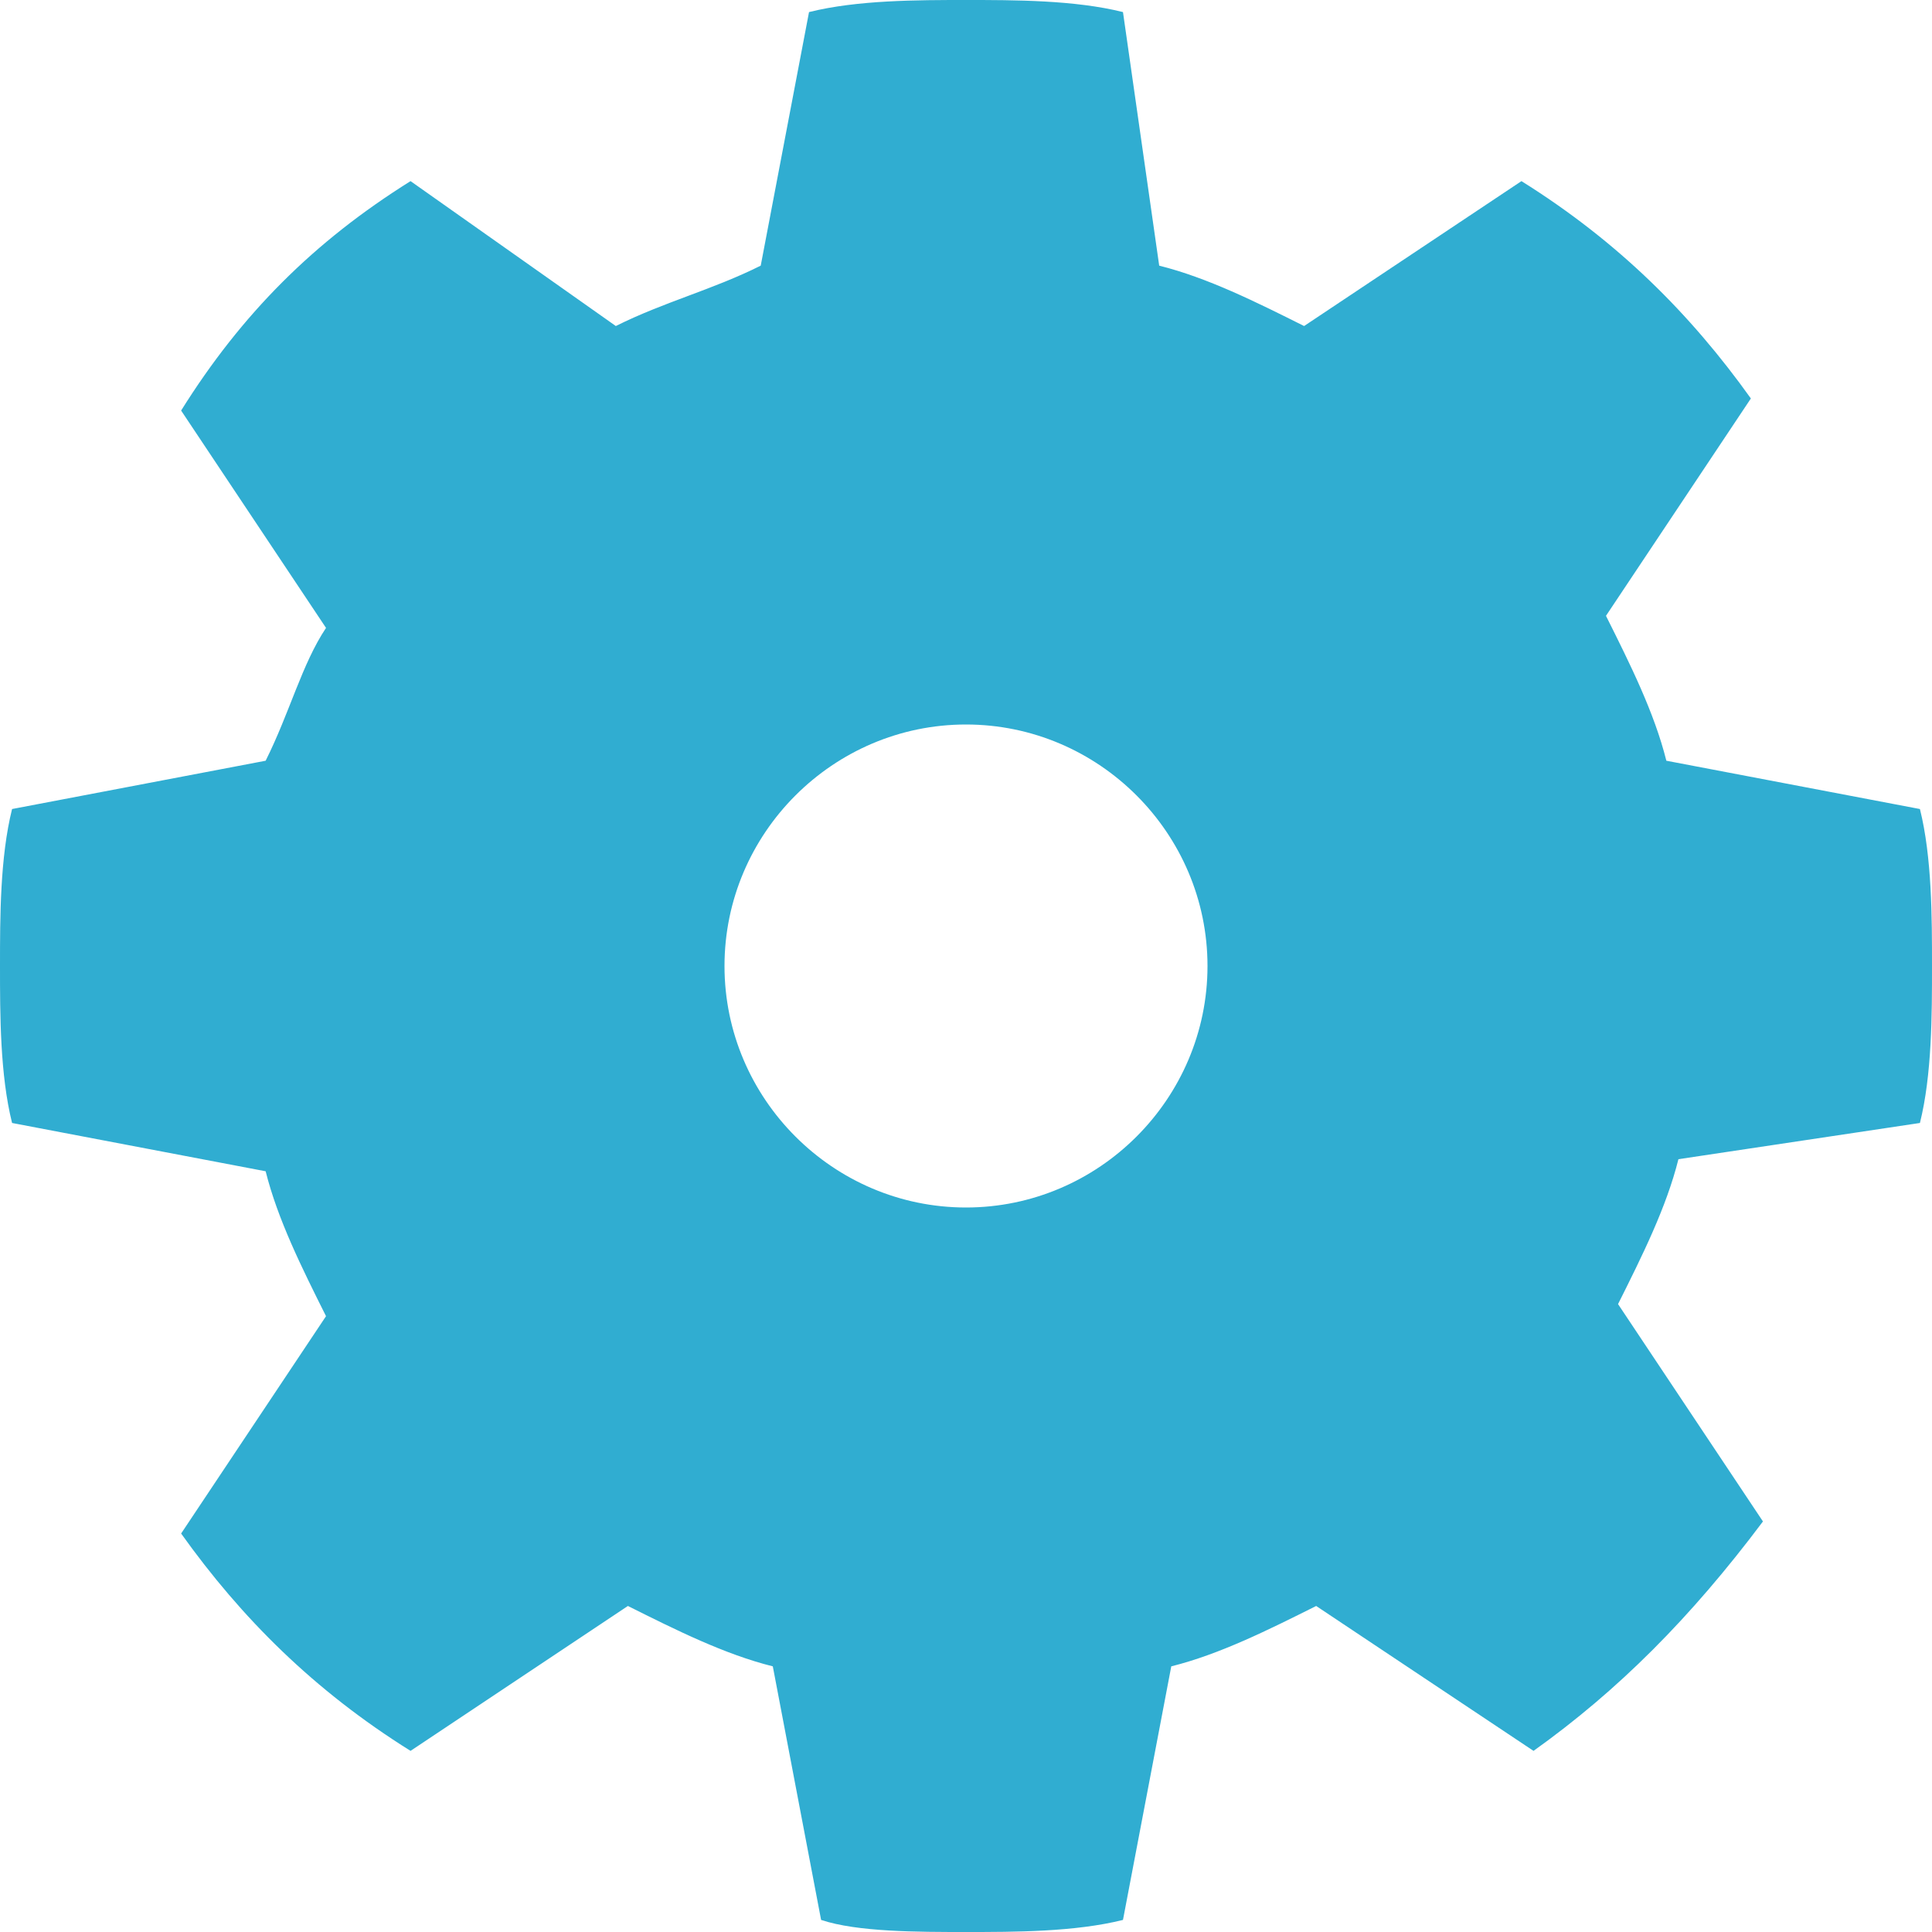
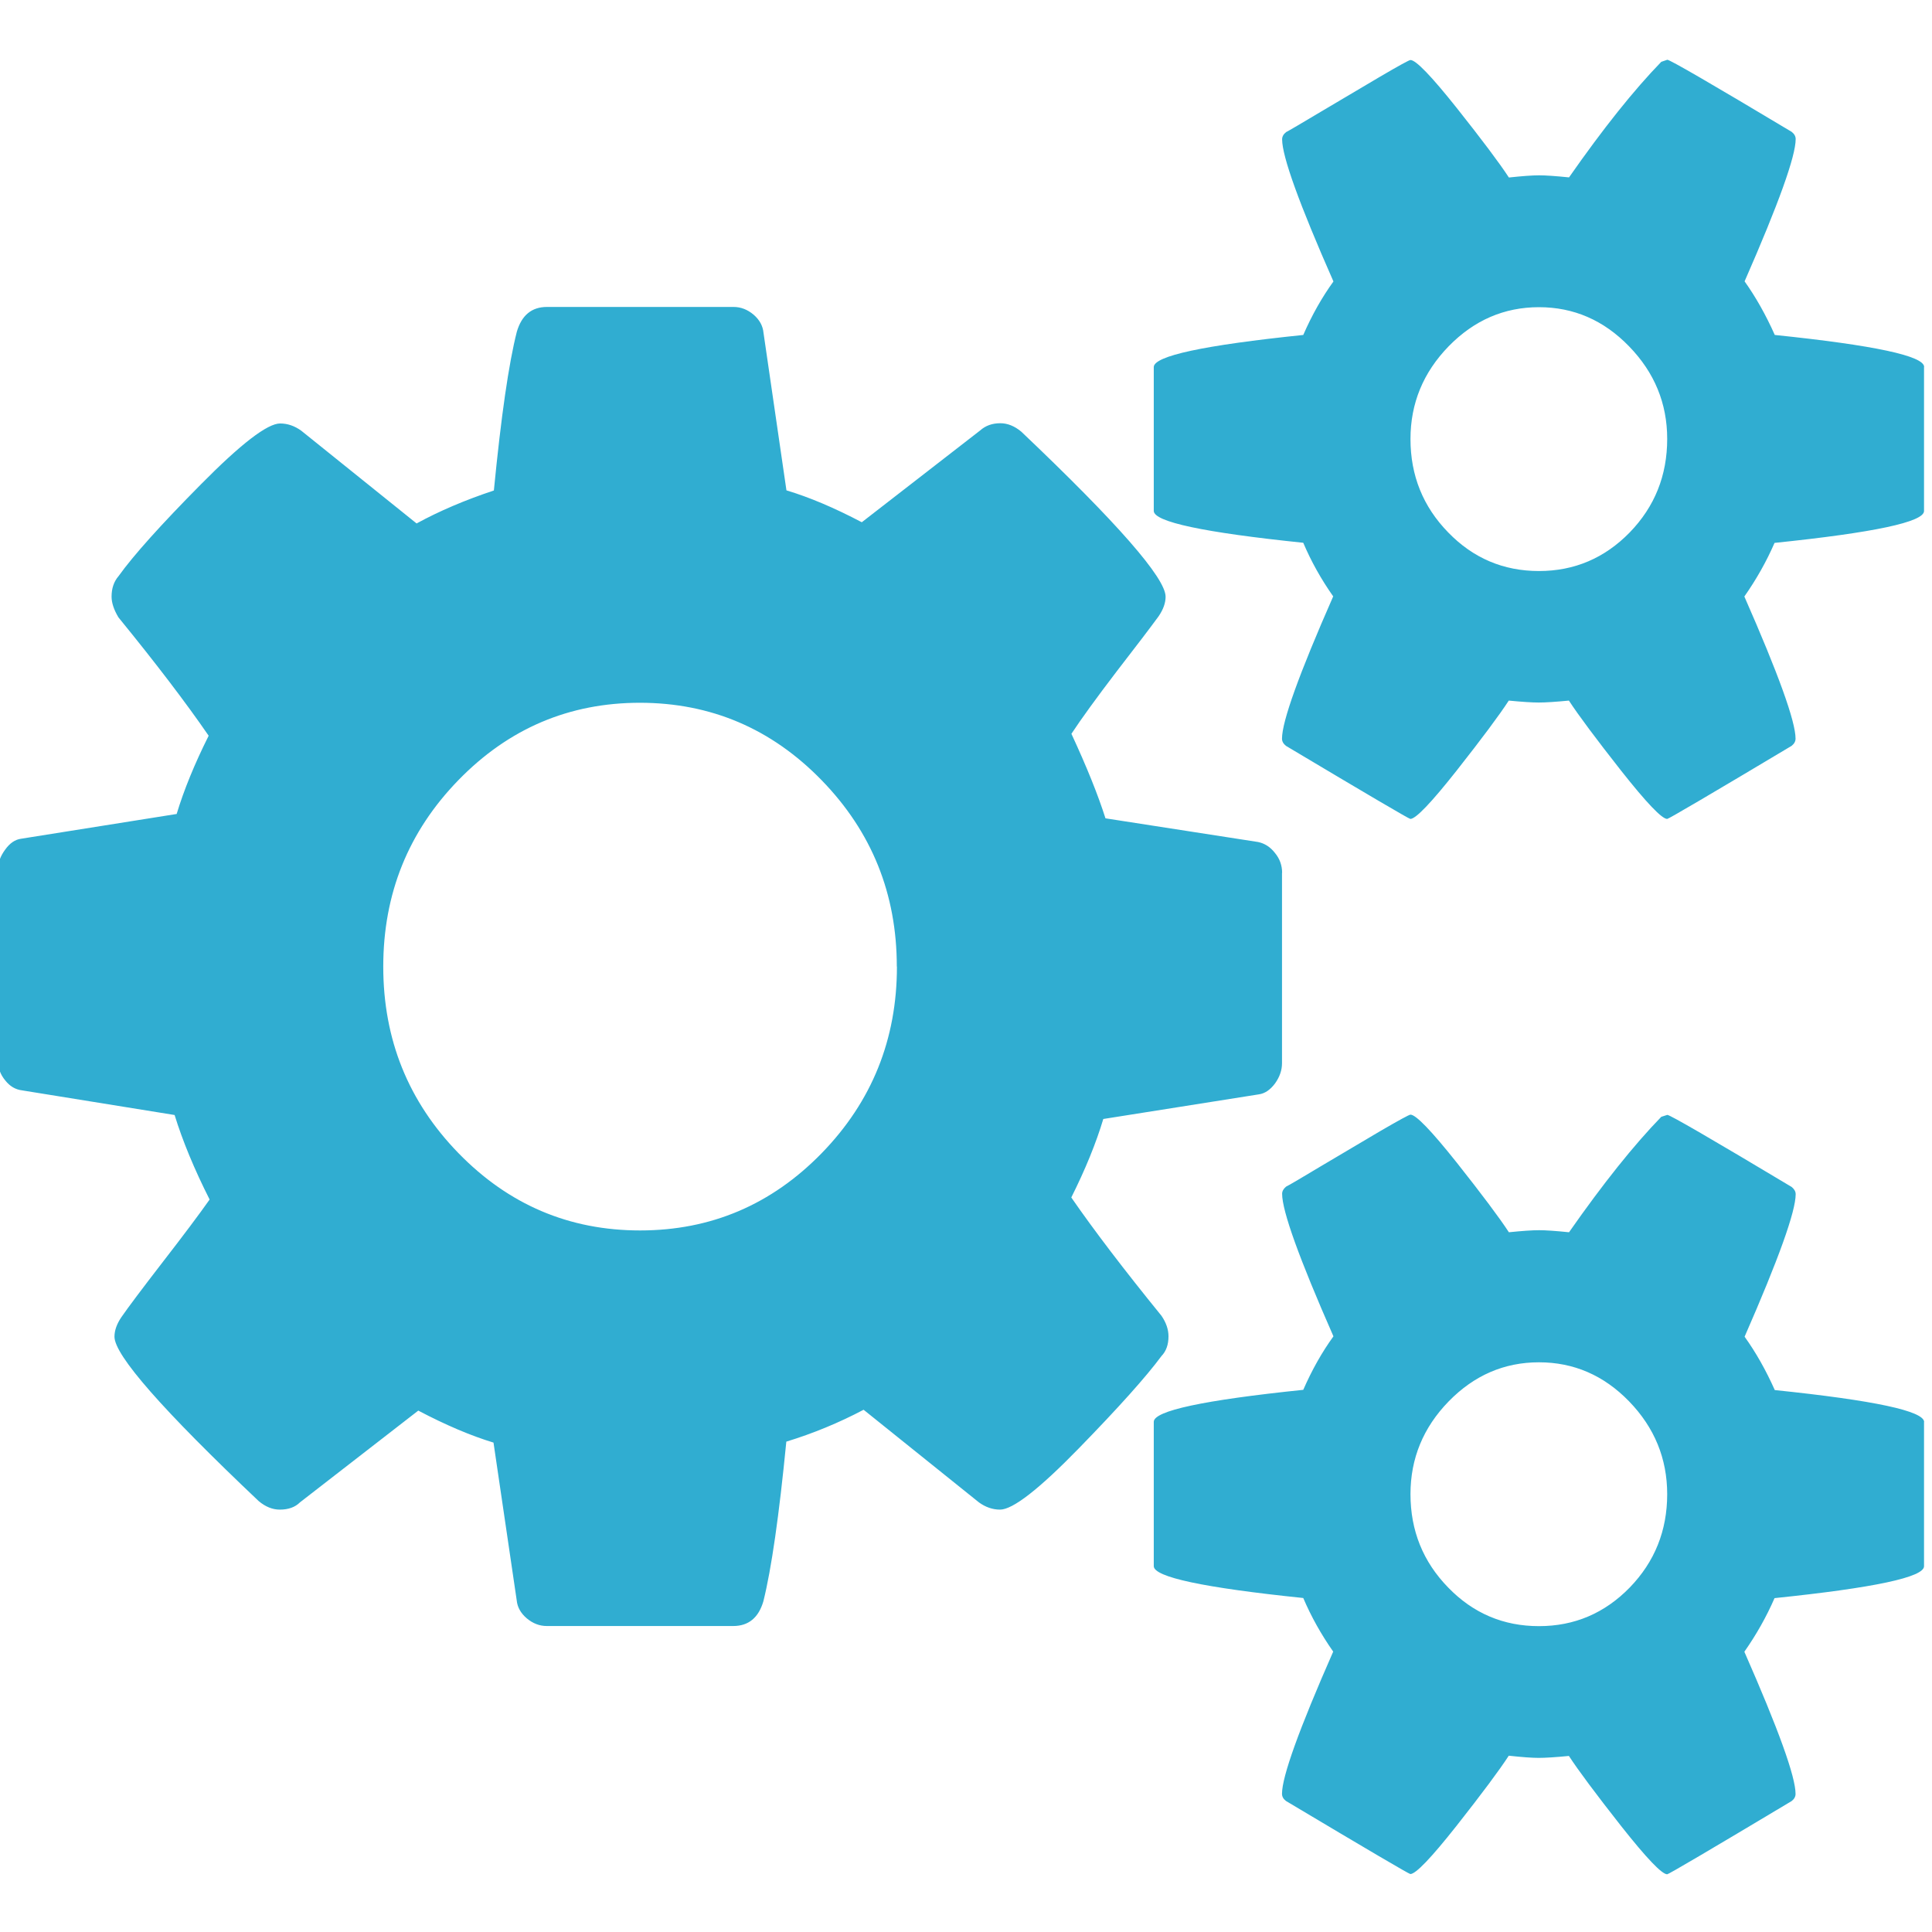
- <svg xmlns="http://www.w3.org/2000/svg" width="16" height="16" viewBox="0 0 16 16" preserveAspectRatio="xMinYMid meet" overflow="visible">
-   <path d="M15.9 9.3c.1-.4.1-.9.1-1.3s0-.9-.1-1.3l-2.1-.4c-.1-.4-.3-.8-.5-1.2l1.2-1.8c-.5-.7-1.1-1.3-1.9-1.8l-1.8 1.2c-.4-.2-.8-.4-1.2-.5L9.3.1C8.9 0 8.4 0 8 0s-.9 0-1.3.1l-.4 2.1c-.4.2-.8.3-1.2.5L3.4 1.5C2.6 2 2 2.6 1.5 3.4l1.2 1.8c-.2.3-.3.7-.5 1.1l-2.1.4C0 7.1 0 7.6 0 8s0 .9.1 1.3l2.1.4c.1.4.3.8.5 1.2l-1.2 1.8c.5.7 1.1 1.3 1.9 1.8l1.8-1.2c.4.2.8.4 1.2.5l.4 2.1c.3.1.8.1 1.2.1s.9 0 1.3-.1l.4-2.1c.4-.1.8-.3 1.2-.5l1.8 1.2c.7-.5 1.3-1.1 1.9-1.9l-1.2-1.8c.2-.4.4-.8.5-1.2l2-.3zM8 10c-1.1 0-2-.9-2-2s.9-2 2-2 2 .9 2 2-.9 2-2 2z" fill="#30add1" />
+ <svg xmlns="http://www.w3.org/2000/svg" width="16" height="16" viewBox="0 0 16 16">
+   <path d="M7.427 8.005q0-.904-.623-1.544T5.3 5.82q-.88 0-1.503.64-.623.64-.623 1.545 0 .905.623 1.545.623.64 1.504.64.88 0 1.504-.64.623-.64.623-1.545zm6.38 4.37q0-.444-.316-.77-.314-.323-.746-.323t-.748.324q-.316.325-.316.768 0 .453.312.773.31.32.752.32.44 0 .752-.32.31-.32.31-.773zm0-8.74q0-.442-.316-.767-.314-.324-.746-.324t-.748.324q-.316.325-.316.768 0 .453.312.773.31.32.752.32.44 0 .752-.32.31-.32.31-.774zm-3.19 3.594v1.577q0 .086-.058.167-.06.08-.134.09l-1.288.204q-.09.3-.265.65.282.408.747.98.058.085.058.17 0 .103-.058.163-.19.257-.685.765-.494.507-.652.507-.092 0-.175-.06l-.955-.767q-.307.162-.64.264-.09.92-.19 1.322-.06.205-.25.205H4.528q-.09 0-.166-.064-.075-.064-.083-.15l-.192-1.305q-.283-.086-.623-.265l-.98.76q-.06.06-.167.06-.09 0-.174-.07Q.948 11.3.948 11.07q0-.078.058-.163.083-.12.34-.453.258-.333.39-.52-.19-.376-.29-.7L.183 9.03Q.1 9.02.043 8.947q-.06-.072-.06-.166v-1.58q0-.084.06-.165.057-.08.132-.09l1.288-.205q.09-.298.265-.648-.282-.41-.747-.98-.057-.095-.057-.172 0-.103.058-.17.184-.257.682-.76.498-.504.656-.504.092 0 .175.06l.955.768q.282-.154.64-.273.09-.922.19-1.314.06-.206.25-.206h1.545q.09 0 .166.064.074.064.082.15l.19 1.305q.284.085.624.264l.98-.76q.067-.06.167-.06.09 0 .174.07Q9.653 4.71 9.653 4.942q0 .077-.058.162-.1.137-.35.46-.248.325-.372.513.19.41.282.7l1.263.196q.083.017.14.09.06.072.06.166zm5.317 4.547v1.195q0 .136-1.238.264-.1.23-.25.444.424.964.424 1.177 0 .035-.033.06-1.013.606-1.03.606-.066 0-.382-.4-.316-.402-.432-.58-.166.016-.25.016-.082 0-.248-.018-.117.18-.432.58-.316.4-.383.4-.016 0-1.03-.605-.033-.025-.033-.06 0-.213.424-1.177-.15-.214-.248-.444-1.238-.128-1.238-.264v-1.195q0-.137 1.238-.265.108-.247.25-.443-.425-.966-.425-1.18 0-.033.033-.06.034-.016.29-.17.26-.153.49-.29.234-.136.25-.136.067 0 .383.397.315.398.432.577.166-.017.25-.017.082 0 .248.017.424-.606.764-.956l.05-.016q.033 0 1.03.597.033.027.033.06 0 .214-.423 1.18.14.195.25.442 1.237.128 1.237.265zm0-8.738v1.194q0 .136-1.238.264-.1.23-.25.444.424.964.424 1.177 0 .034-.033.06-1.013.605-1.03.605-.066 0-.382-.4-.316-.402-.432-.58-.166.016-.25.016-.082 0-.248-.016-.117.18-.432.58-.316.4-.383.4-.016 0-1.03-.605-.033-.026-.033-.06 0-.214.424-1.178-.15-.213-.248-.444-1.238-.128-1.238-.264V3.04q0-.138 1.238-.266.108-.247.25-.443-.425-.964-.425-1.177 0-.034.033-.06.034-.017.29-.17.26-.154.49-.29.234-.137.25-.137.067 0 .383.397.315.397.432.576.166-.018.25-.018.082 0 .248.017.424-.607.764-.957l.05-.017q.033 0 1.03.597.033.026.033.06 0 .213-.423 1.178.14.197.25.444 1.237.128 1.237.265z" fill="#30add1" />
</svg>
